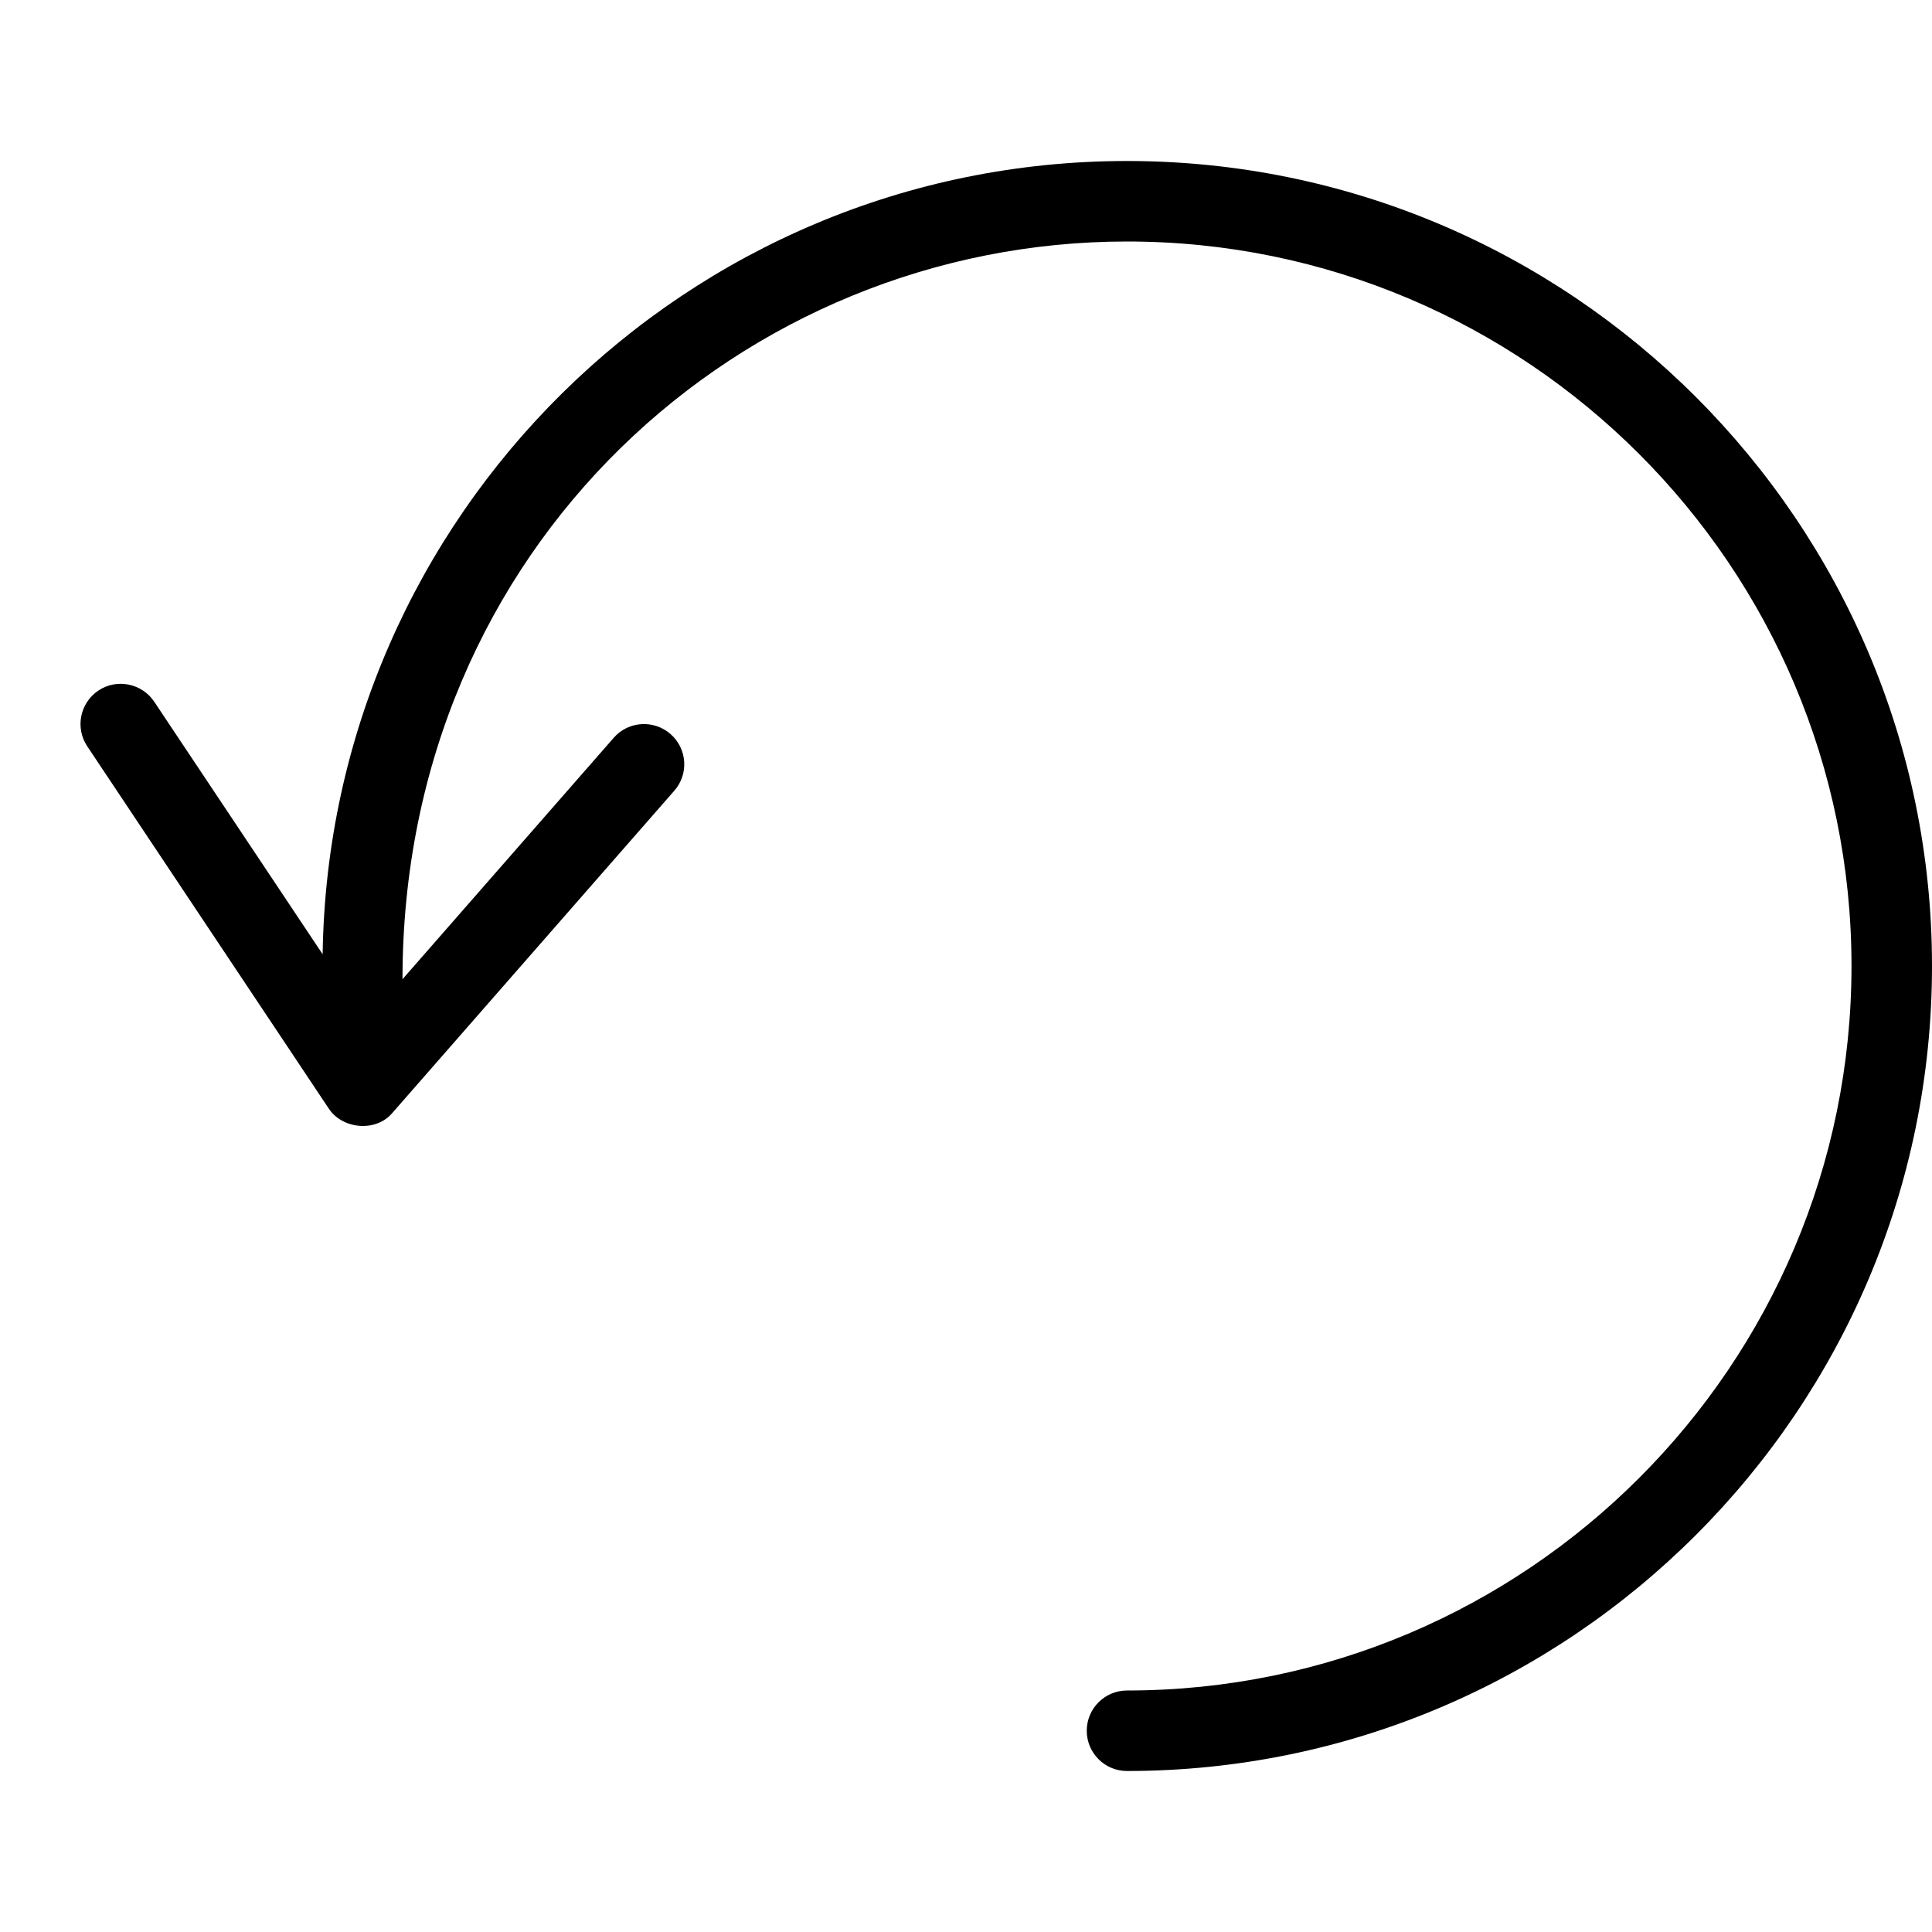
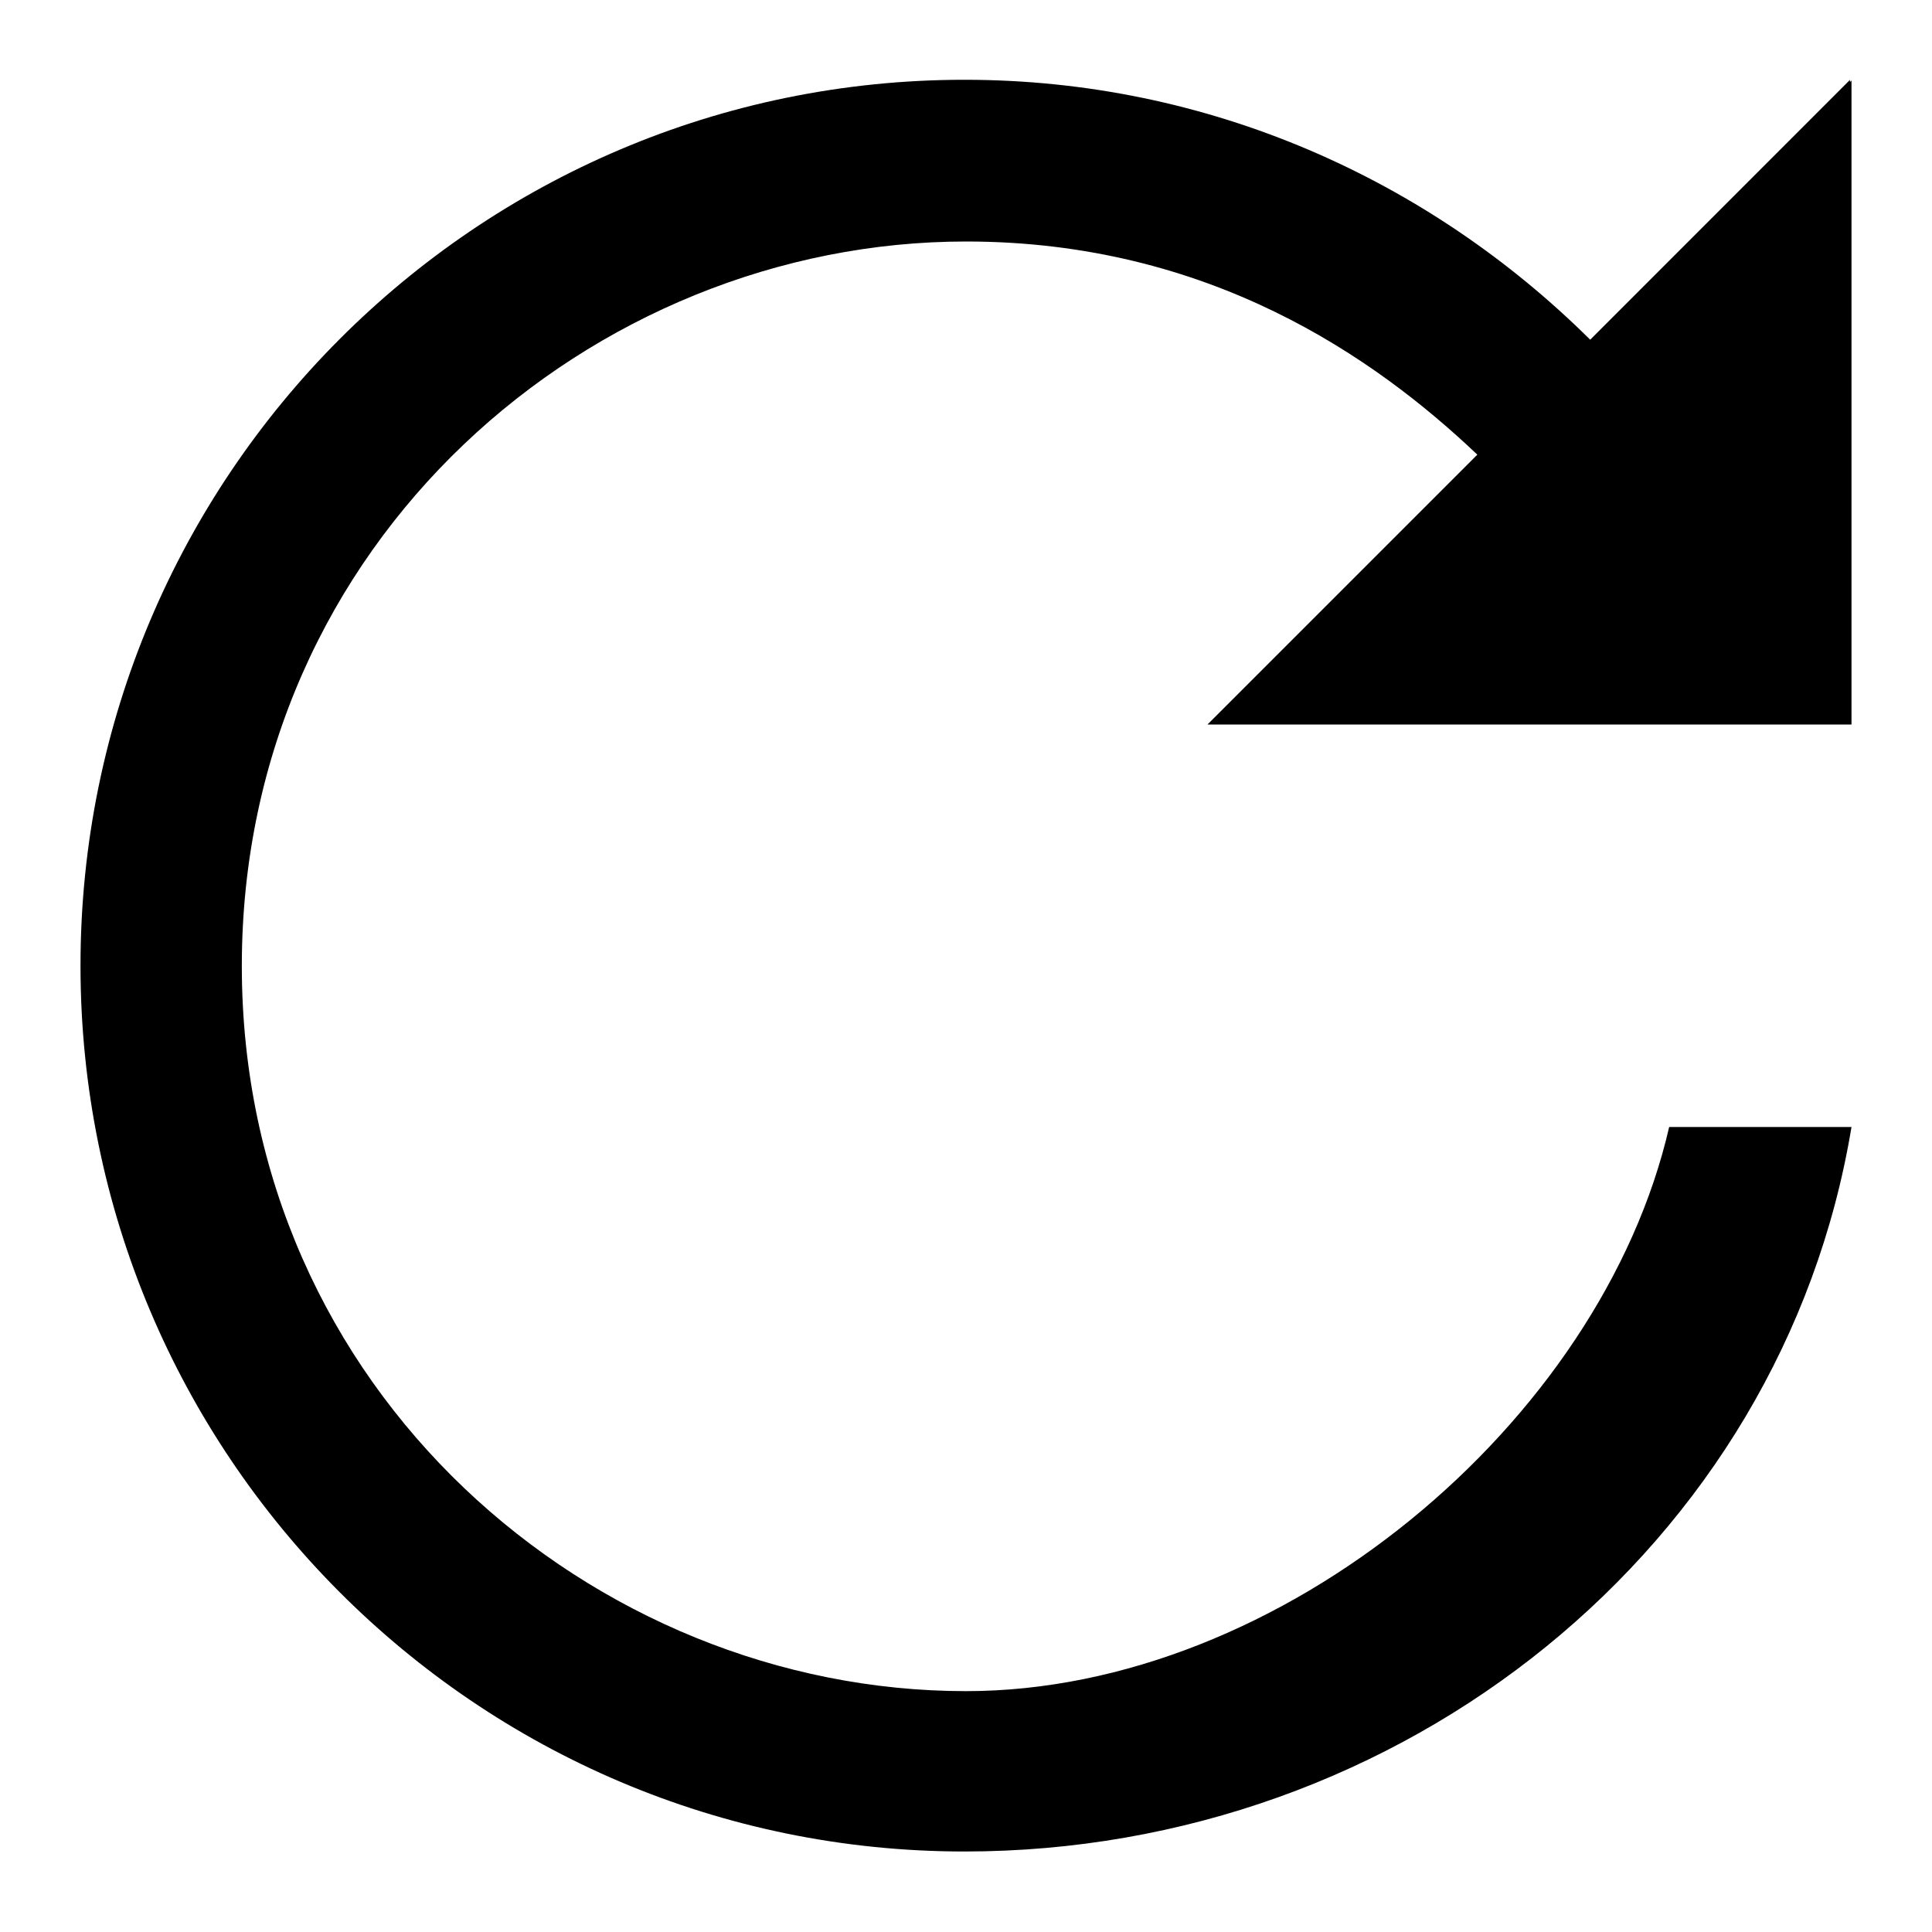
- <svg xmlns="http://www.w3.org/2000/svg" version="1.1" x="0px" y="0px" width="24px" height="24px" viewBox="0 0 24 24" enable-background="new 0 0 24 24" xml:space="preserve">
-   <g id="Outline_Icons_1_">
-     <g id="Outline_Icons">
-       <path d="M14,2c-5.465,0-9.914,4.408-9.992,9.854L1.916,8.717c-0.154-0.23-0.467-0.291-0.693-0.139    C0.993,8.731,0.931,9.042,1.084,9.271l3,4.5c0.17,0.258,0.589,0.297,0.792,0.052l3.5-4C8.559,9.615,8.537,9.3,8.329,9.118    C8.123,8.938,7.806,8.956,7.624,9.165L5,12.164C5,6.777,9.236,3,14,3c4.963,0,9,4.037,9,9s-4.037,9-9,9    c-0.276,0-0.5,0.224-0.5,0.5S13.724,22,14,22c5.514,0,10-4.486,10-10S19.514,2,14,2z" />
-     </g>
-   </g>
+ <svg xmlns="http://www.w3.org/2000/svg" width="24" height="24">
+   <path fill-rule="evenodd" d="M18.352 5.648L15 9h8V1l-.019.019-0-.027-3.227 3.228C17.756 2.238 15.025.991 11.981.991 5.913.991 1 5.925 1 11.996 1 18.066 5.913 23 11.981 23 17.426 23 22.138 19.209 23 14h-2.265C19.892 17.668 15.923 21.008 12 21.008c-4.633 0-8.996-3.728-8.996-9.008 0-5.28 4.356-9 8.996-9 3.019 0 5.079 1.439 6.352 2.648z" />
</svg>
